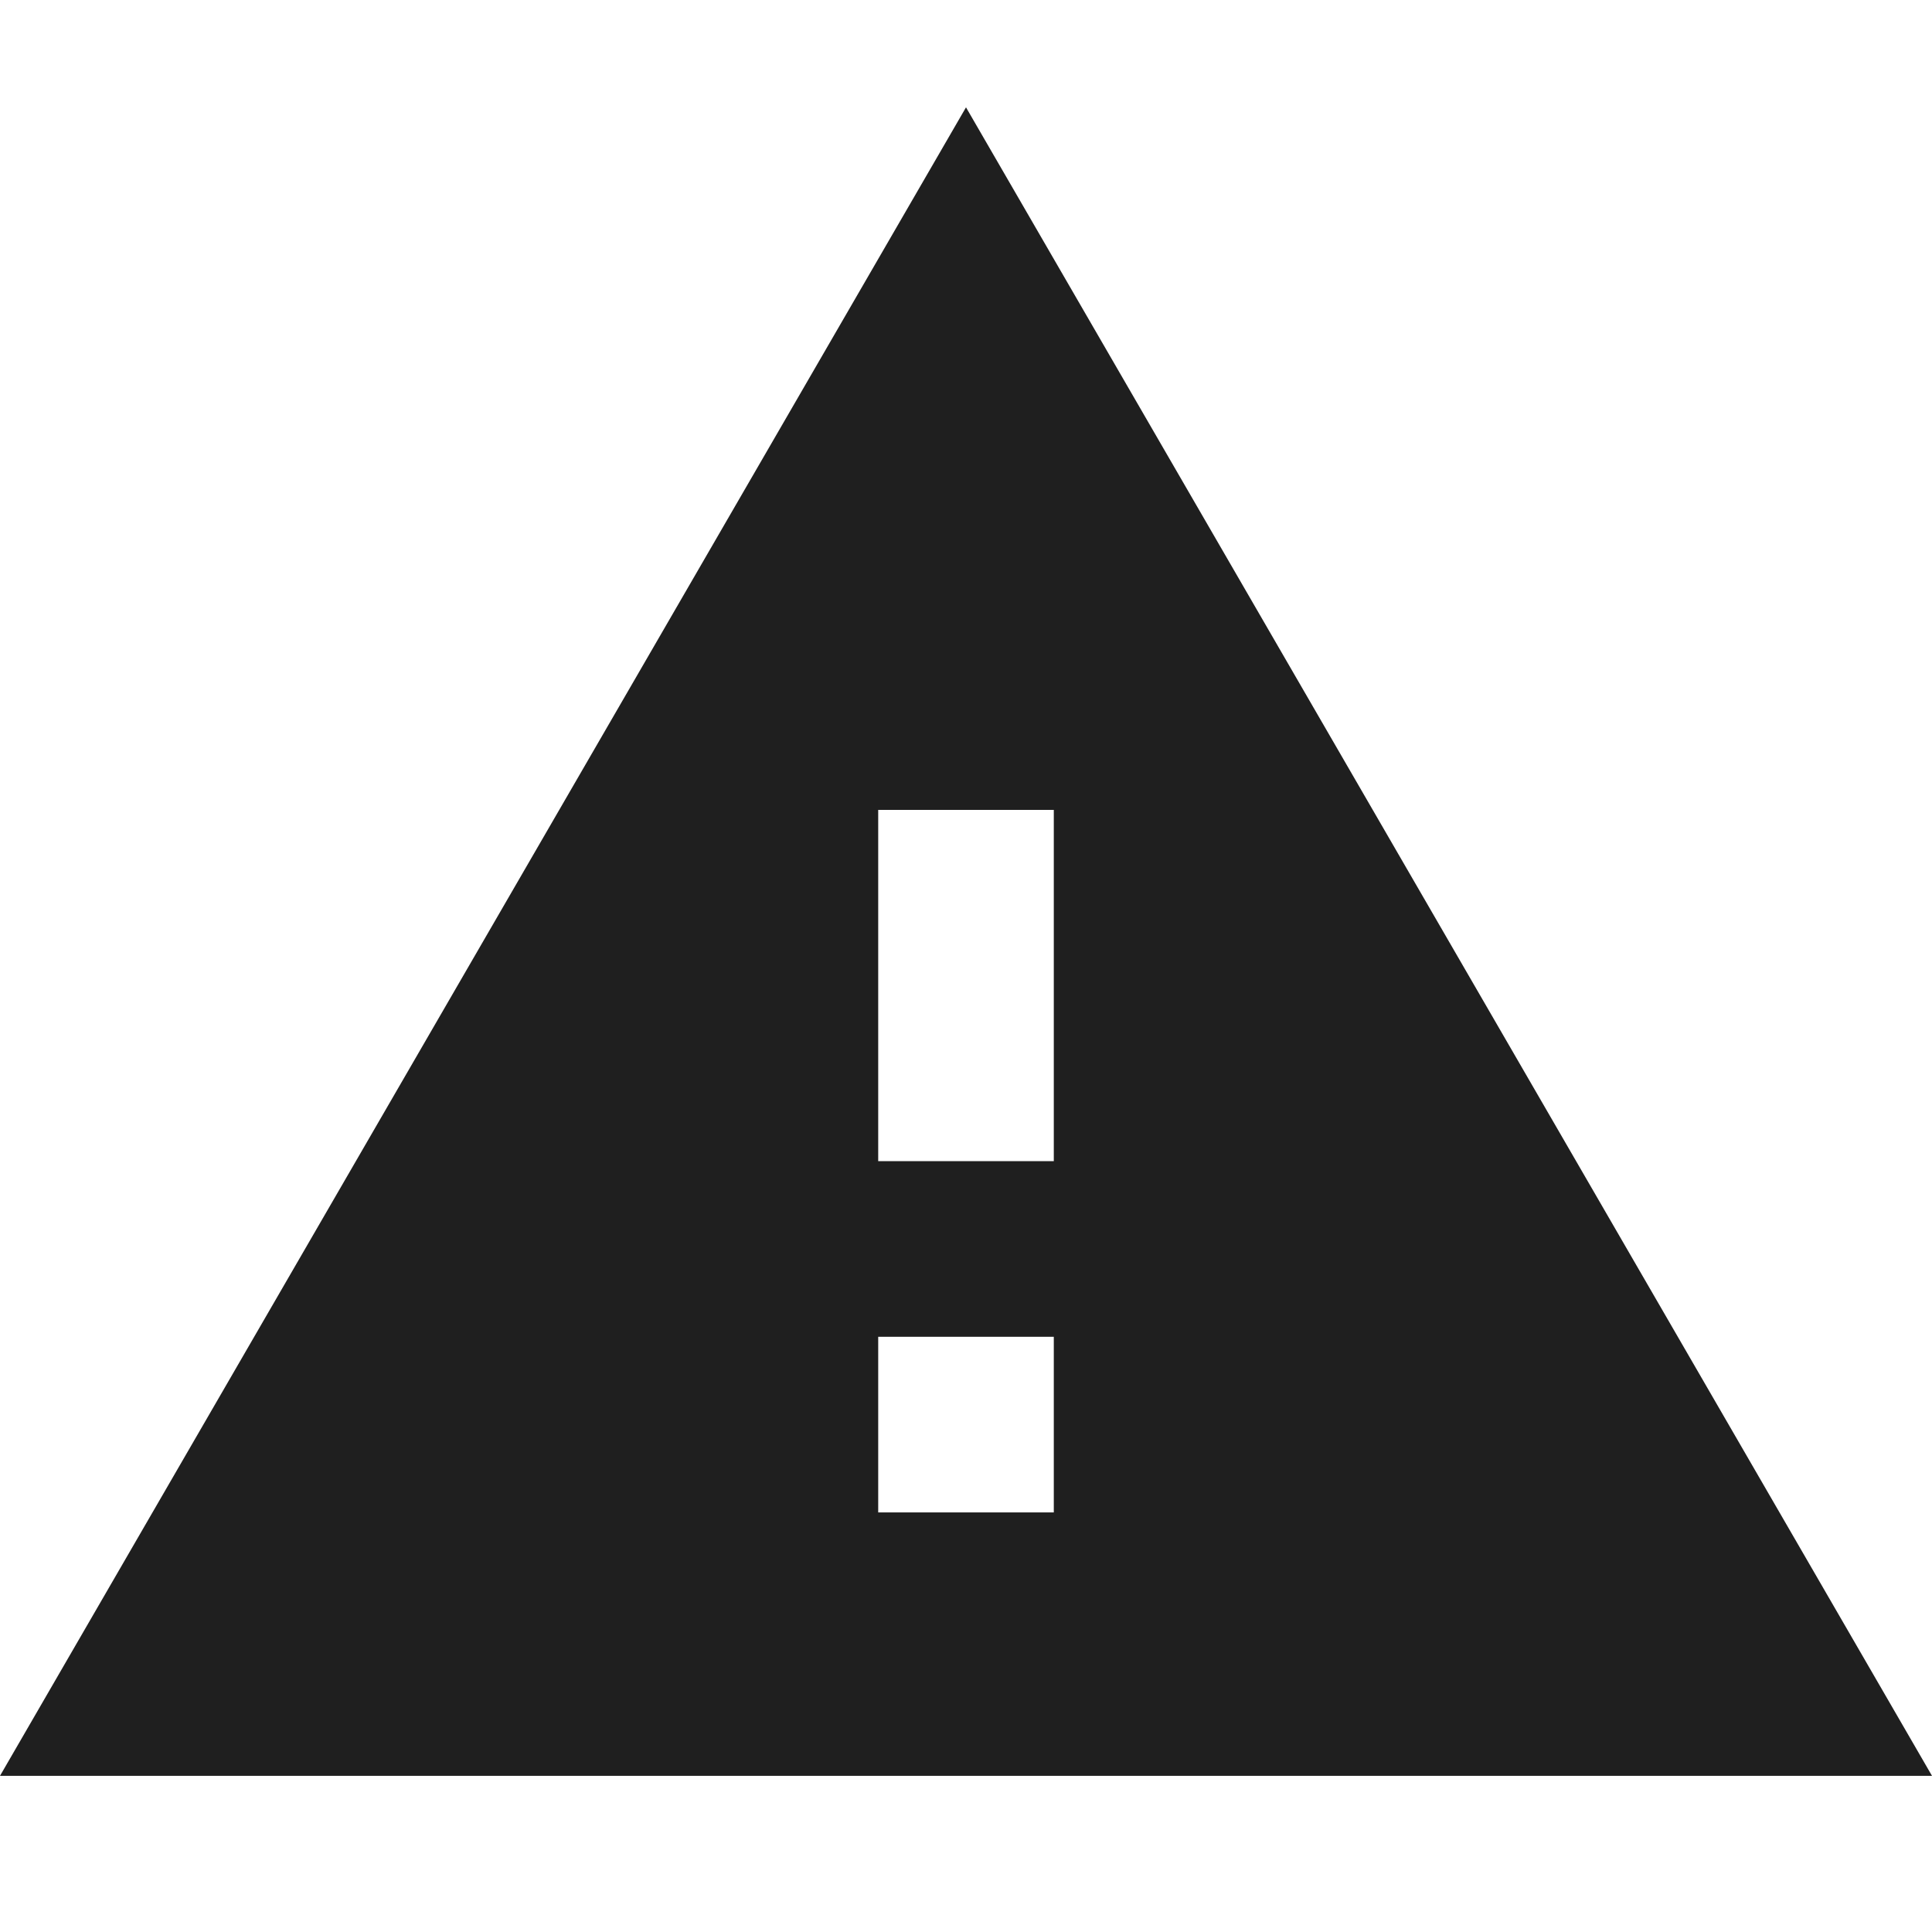
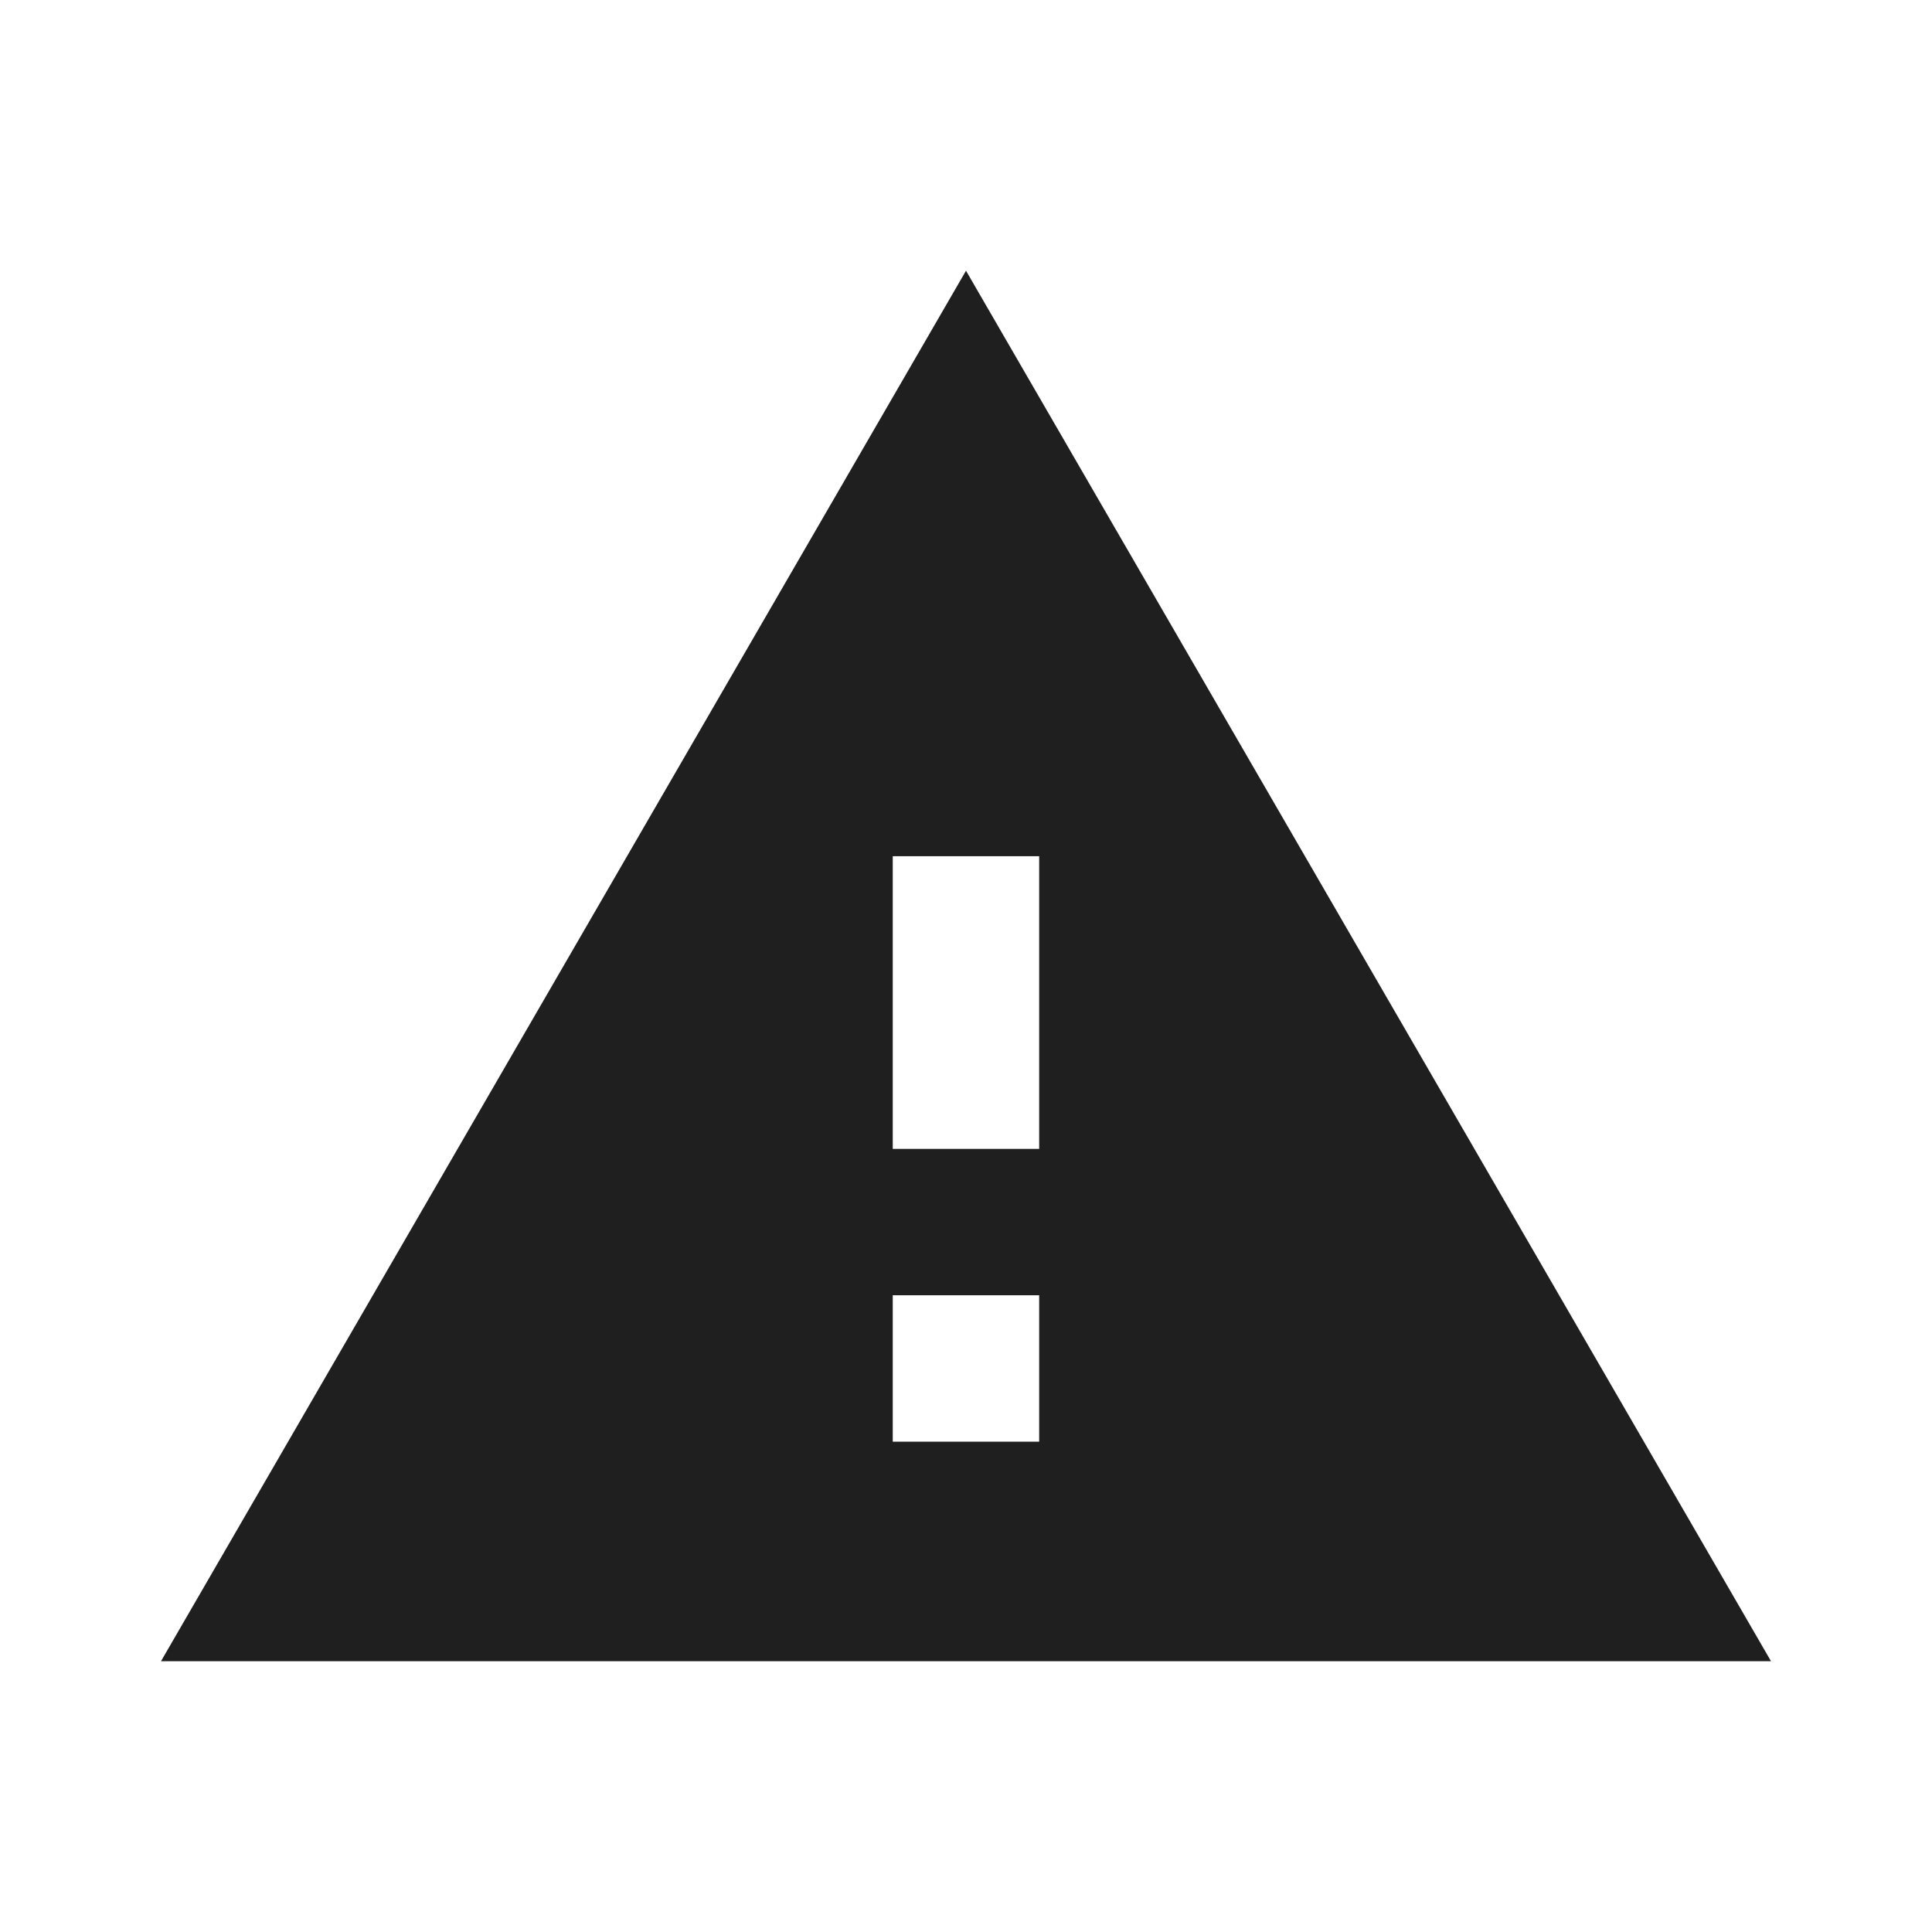
- <svg xmlns="http://www.w3.org/2000/svg" width="24px" height="24px" fill="none" viewBox="0 0 36 32">
-   <path fill="#1f1f1f" d="M0 31.09h36L18 0zm19.636-4.908h-3.272v-3.273h3.272zm0-6.546h-3.272v-6.545h3.272z" />
+ <svg xmlns="http://www.w3.org/2000/svg" height="24px" viewBox="0 0 24 24" width="24px" fill="#1f1f1f">
+   <path d="M2 20.636h20L12 3.363zm10.909-2.727H11.09V16.09h1.819zm0-3.637H11.09v-3.636h1.819z" />
</svg>
